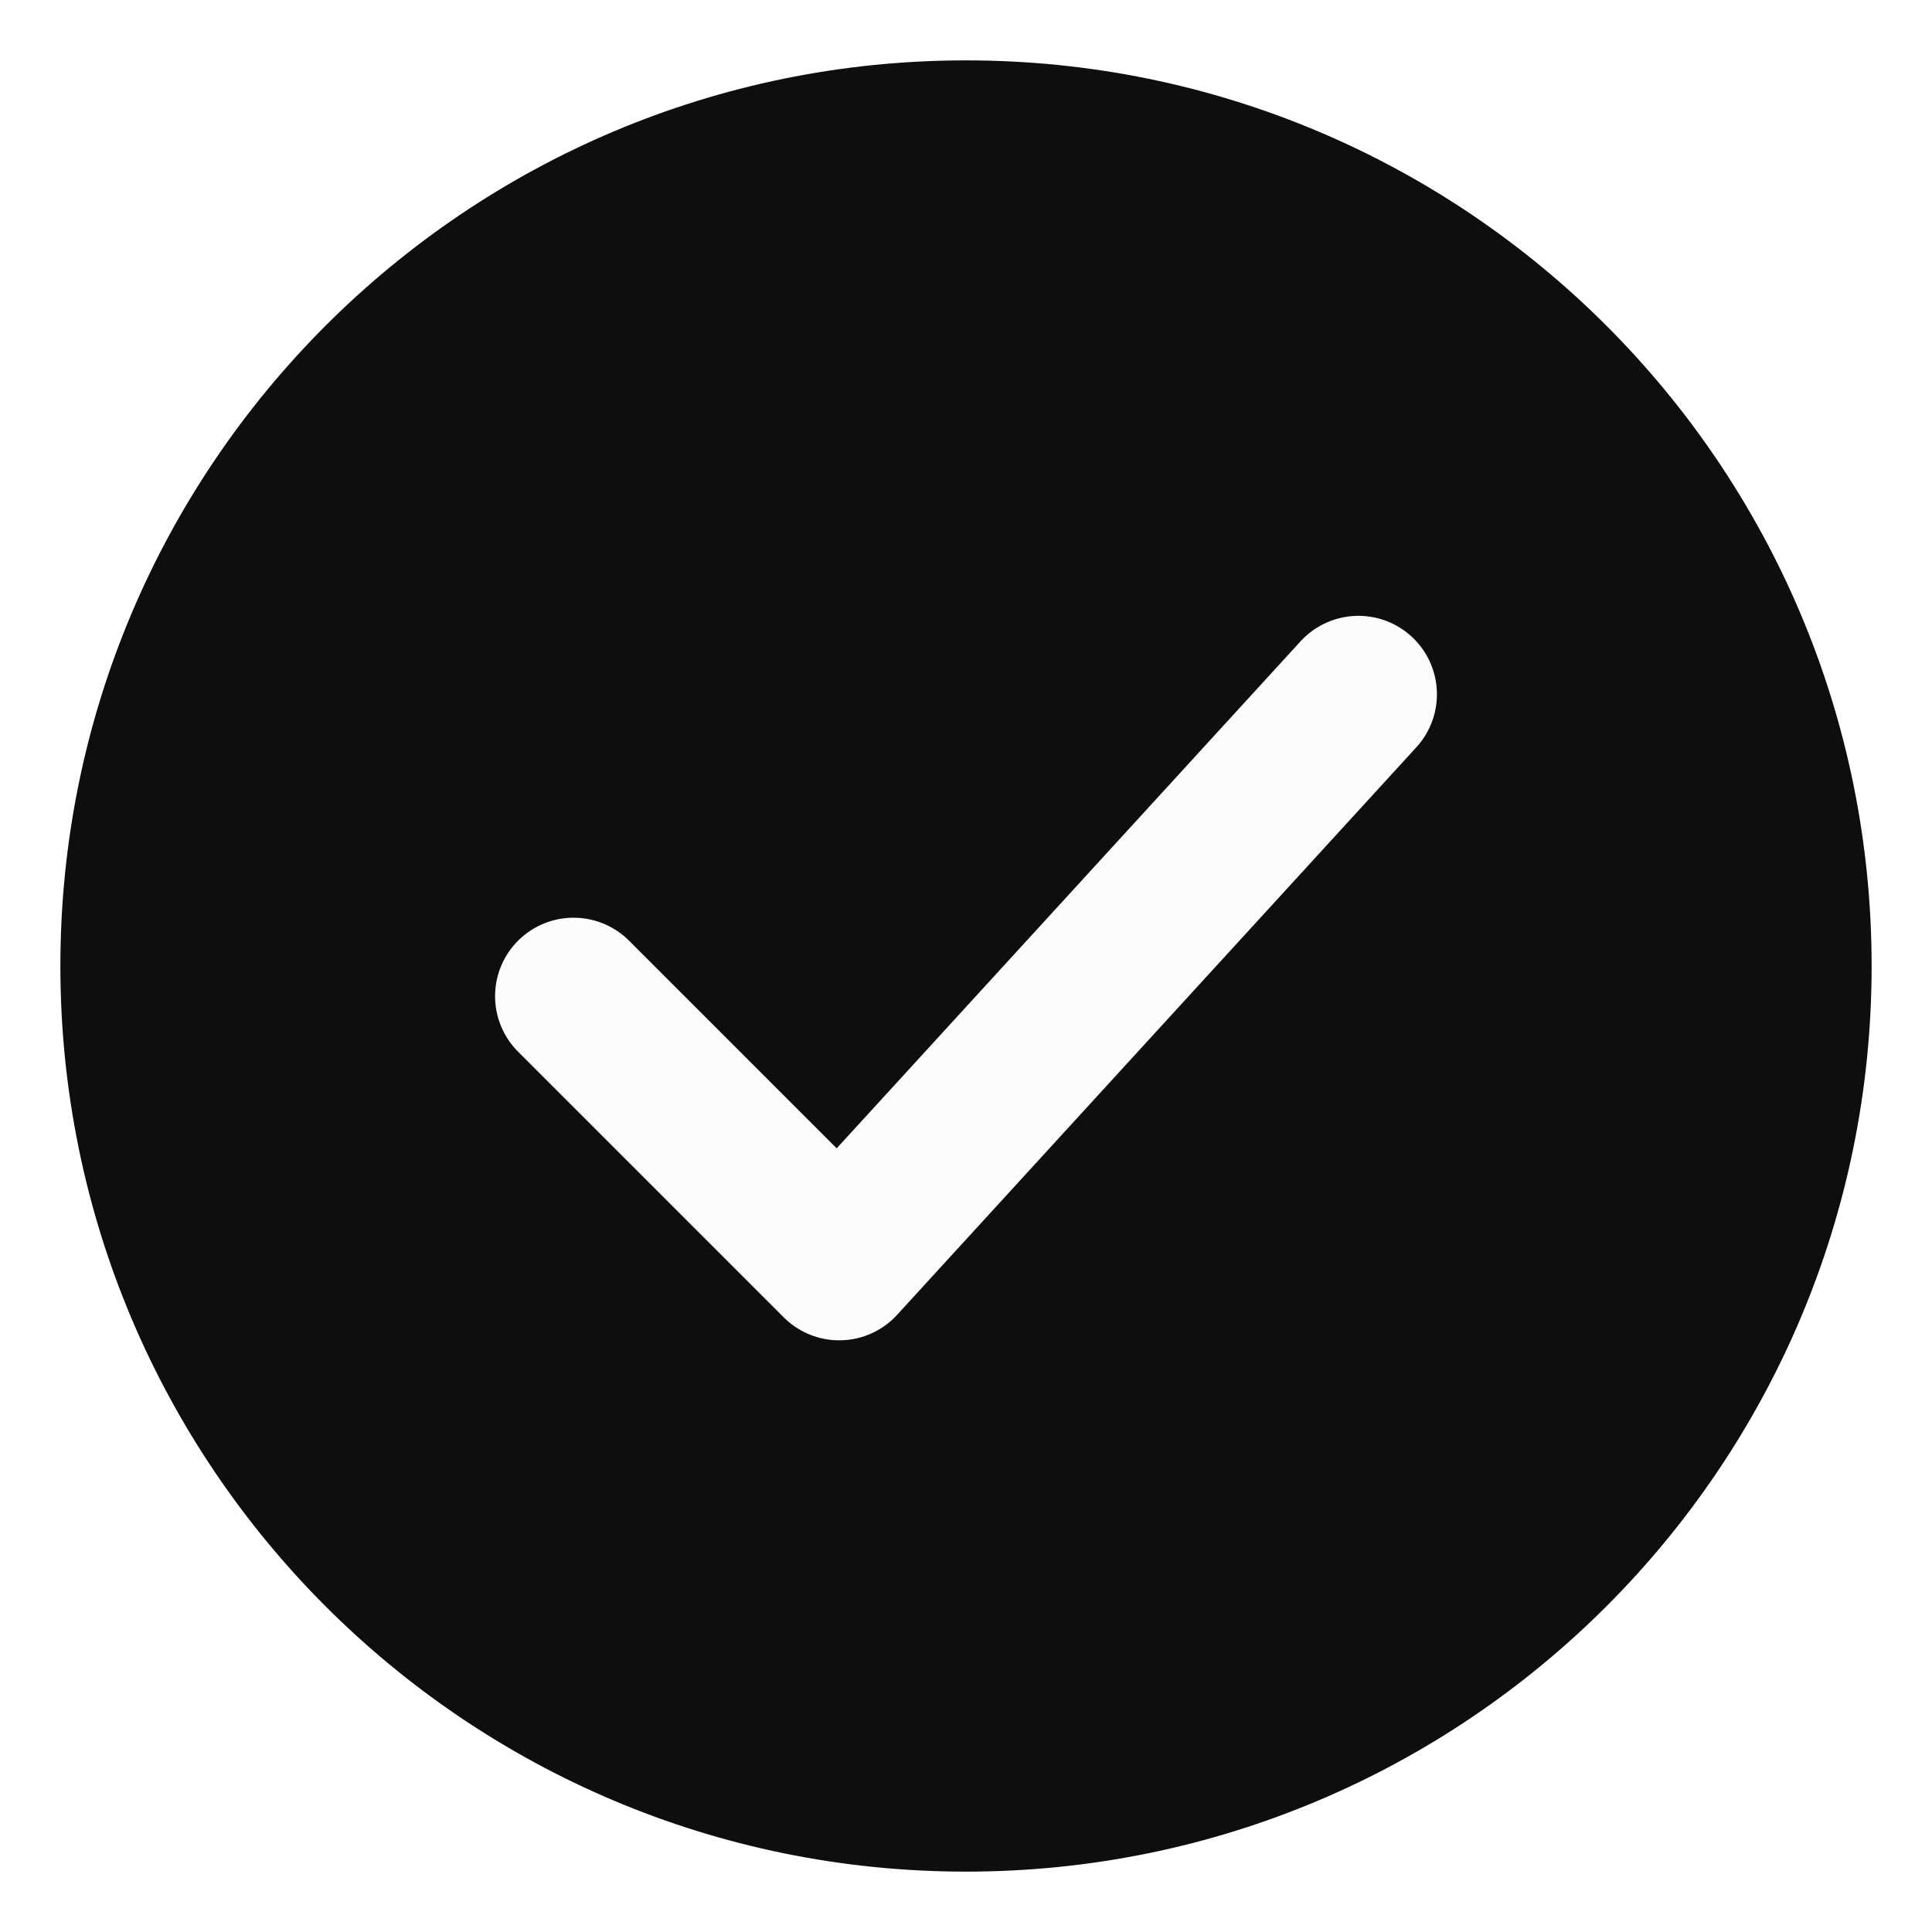
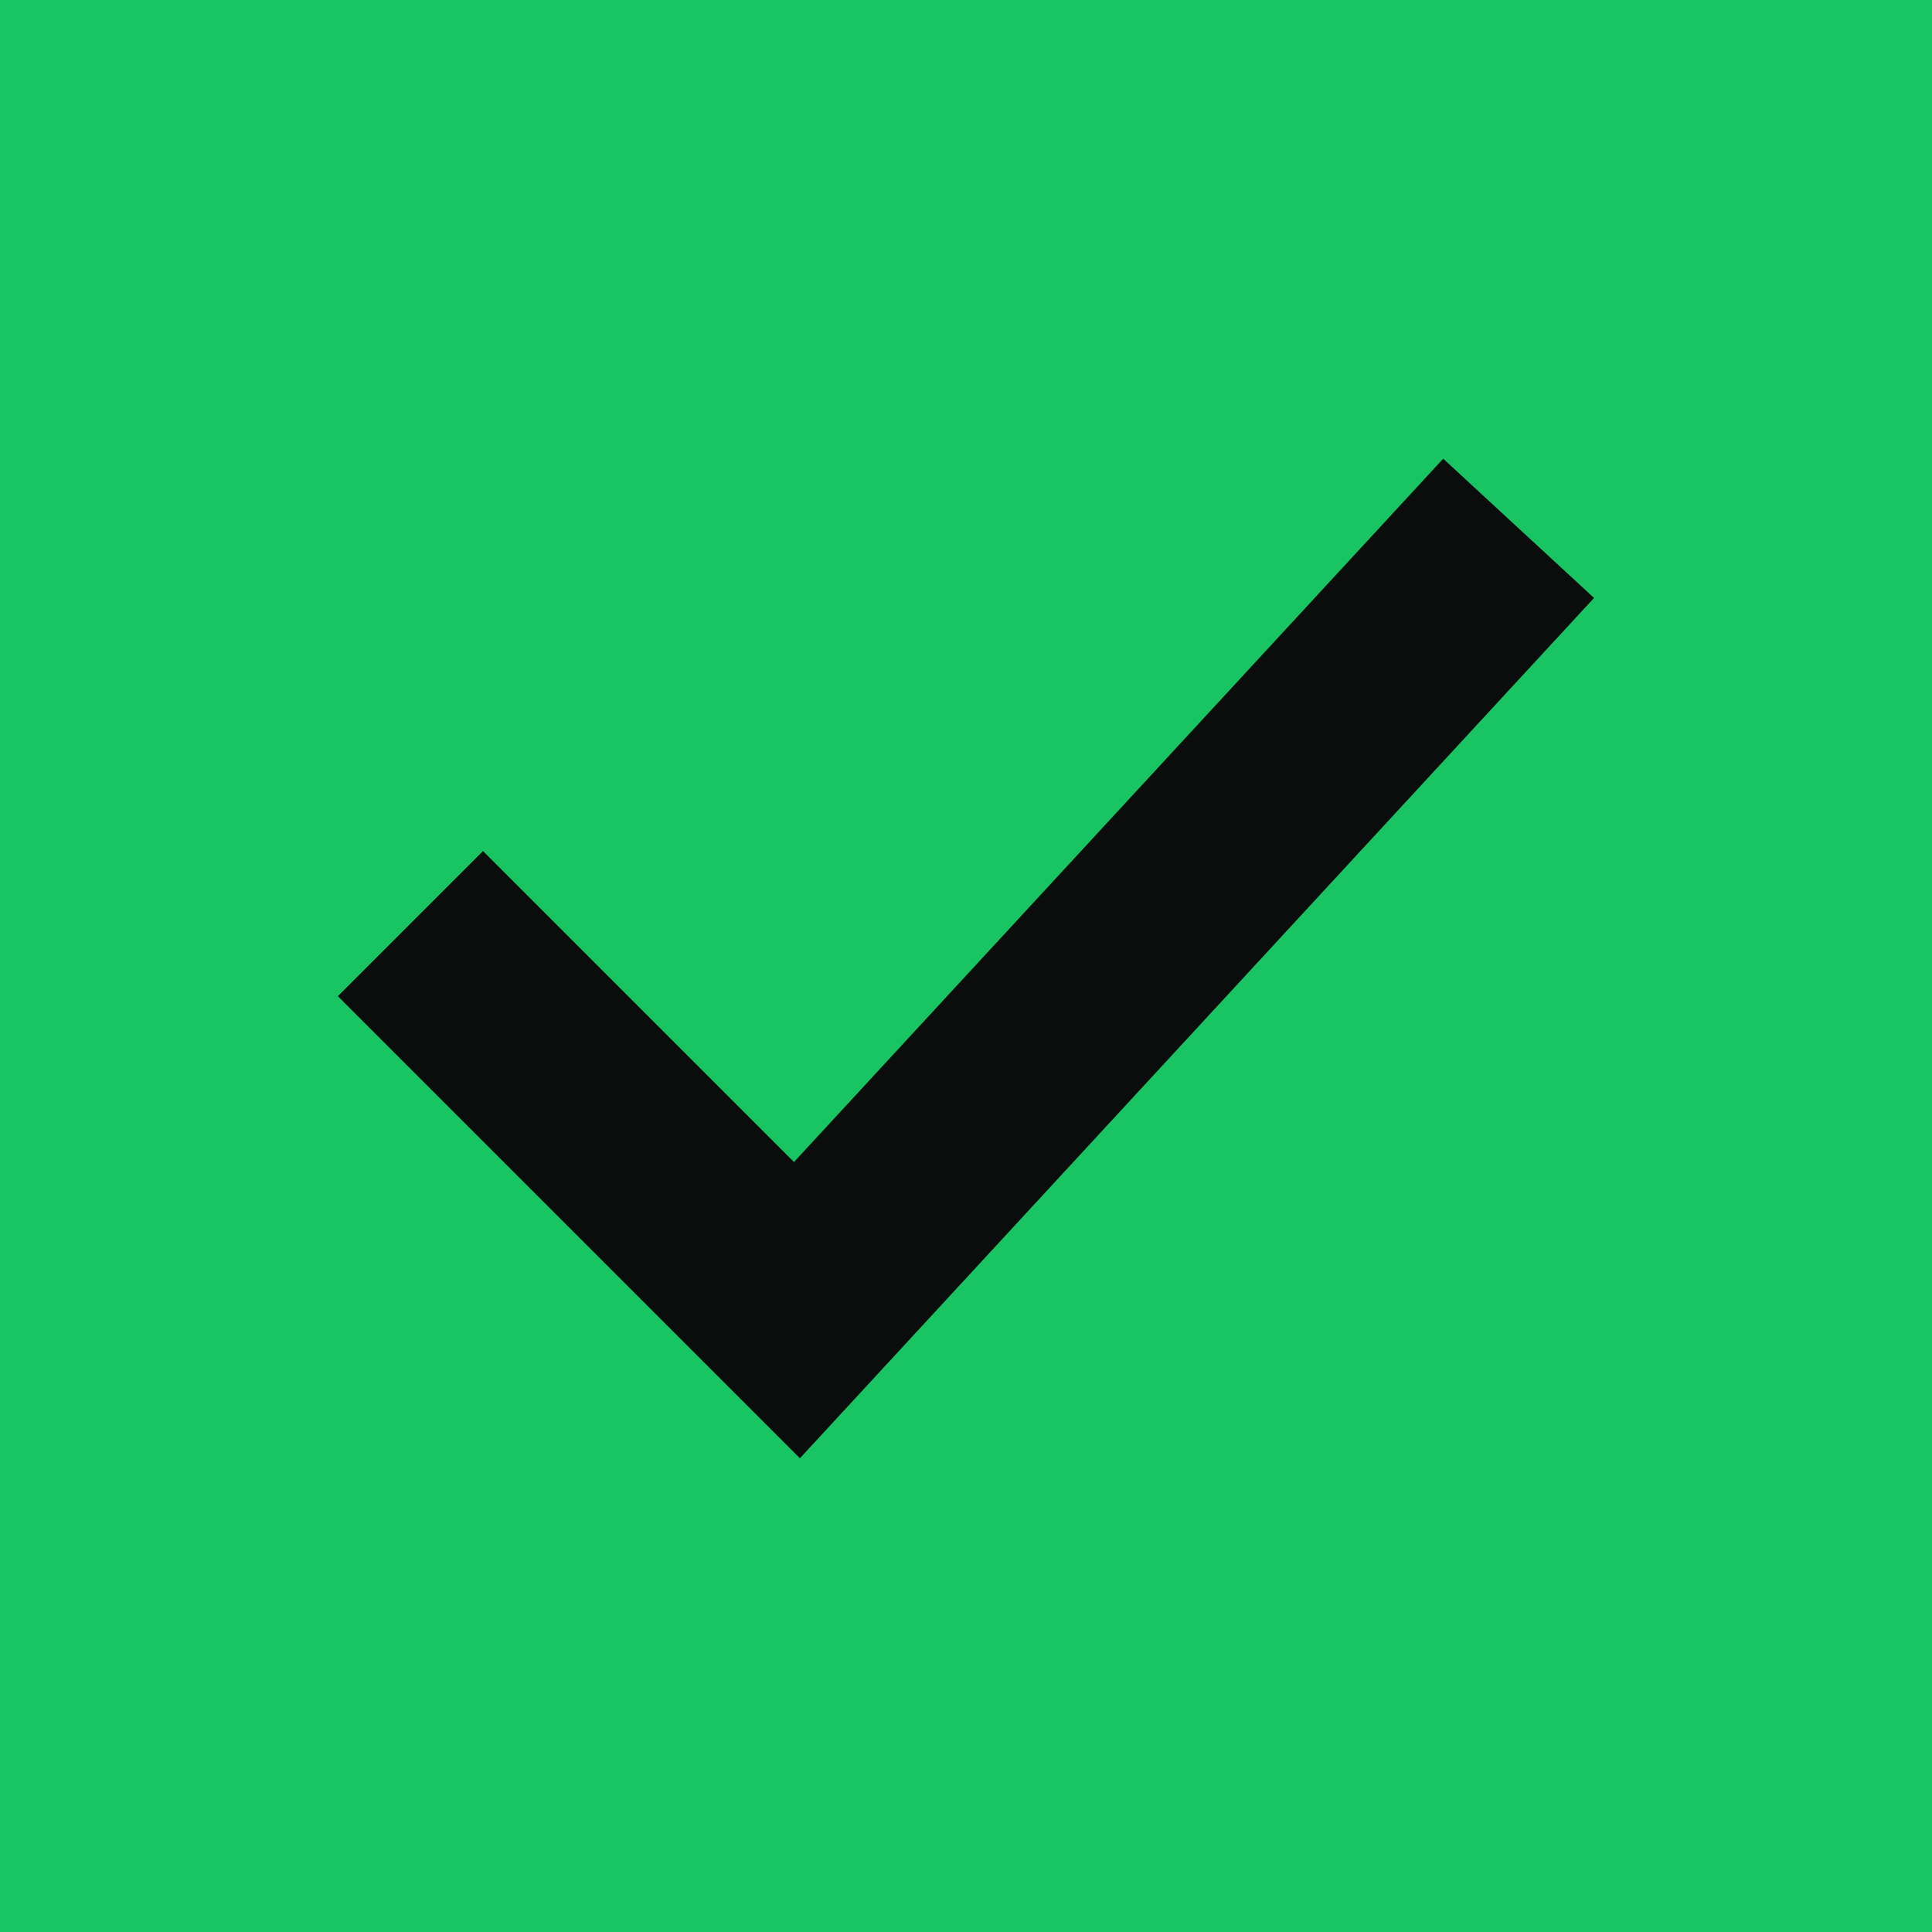
<svg xmlns="http://www.w3.org/2000/svg" viewBox="0 0 32 32">
-   <circle cx="16" cy="16" r="15" fill="#0e0e0e" />
-   <path d="M9.5 16.5l4.4 4.4 8.6-9.4" fill="none" stroke="#fbfbfa" stroke-width="2.6" stroke-linecap="round" stroke-linejoin="round" />
+   <rect width="32" height="32" fill="#19c463" />
+   <path d="M8 16.5l5.2 5.2 10.8-11.7" fill="none" stroke="#0b0d0c" stroke-width="3.4" stroke-linecap="square" />
</svg>
